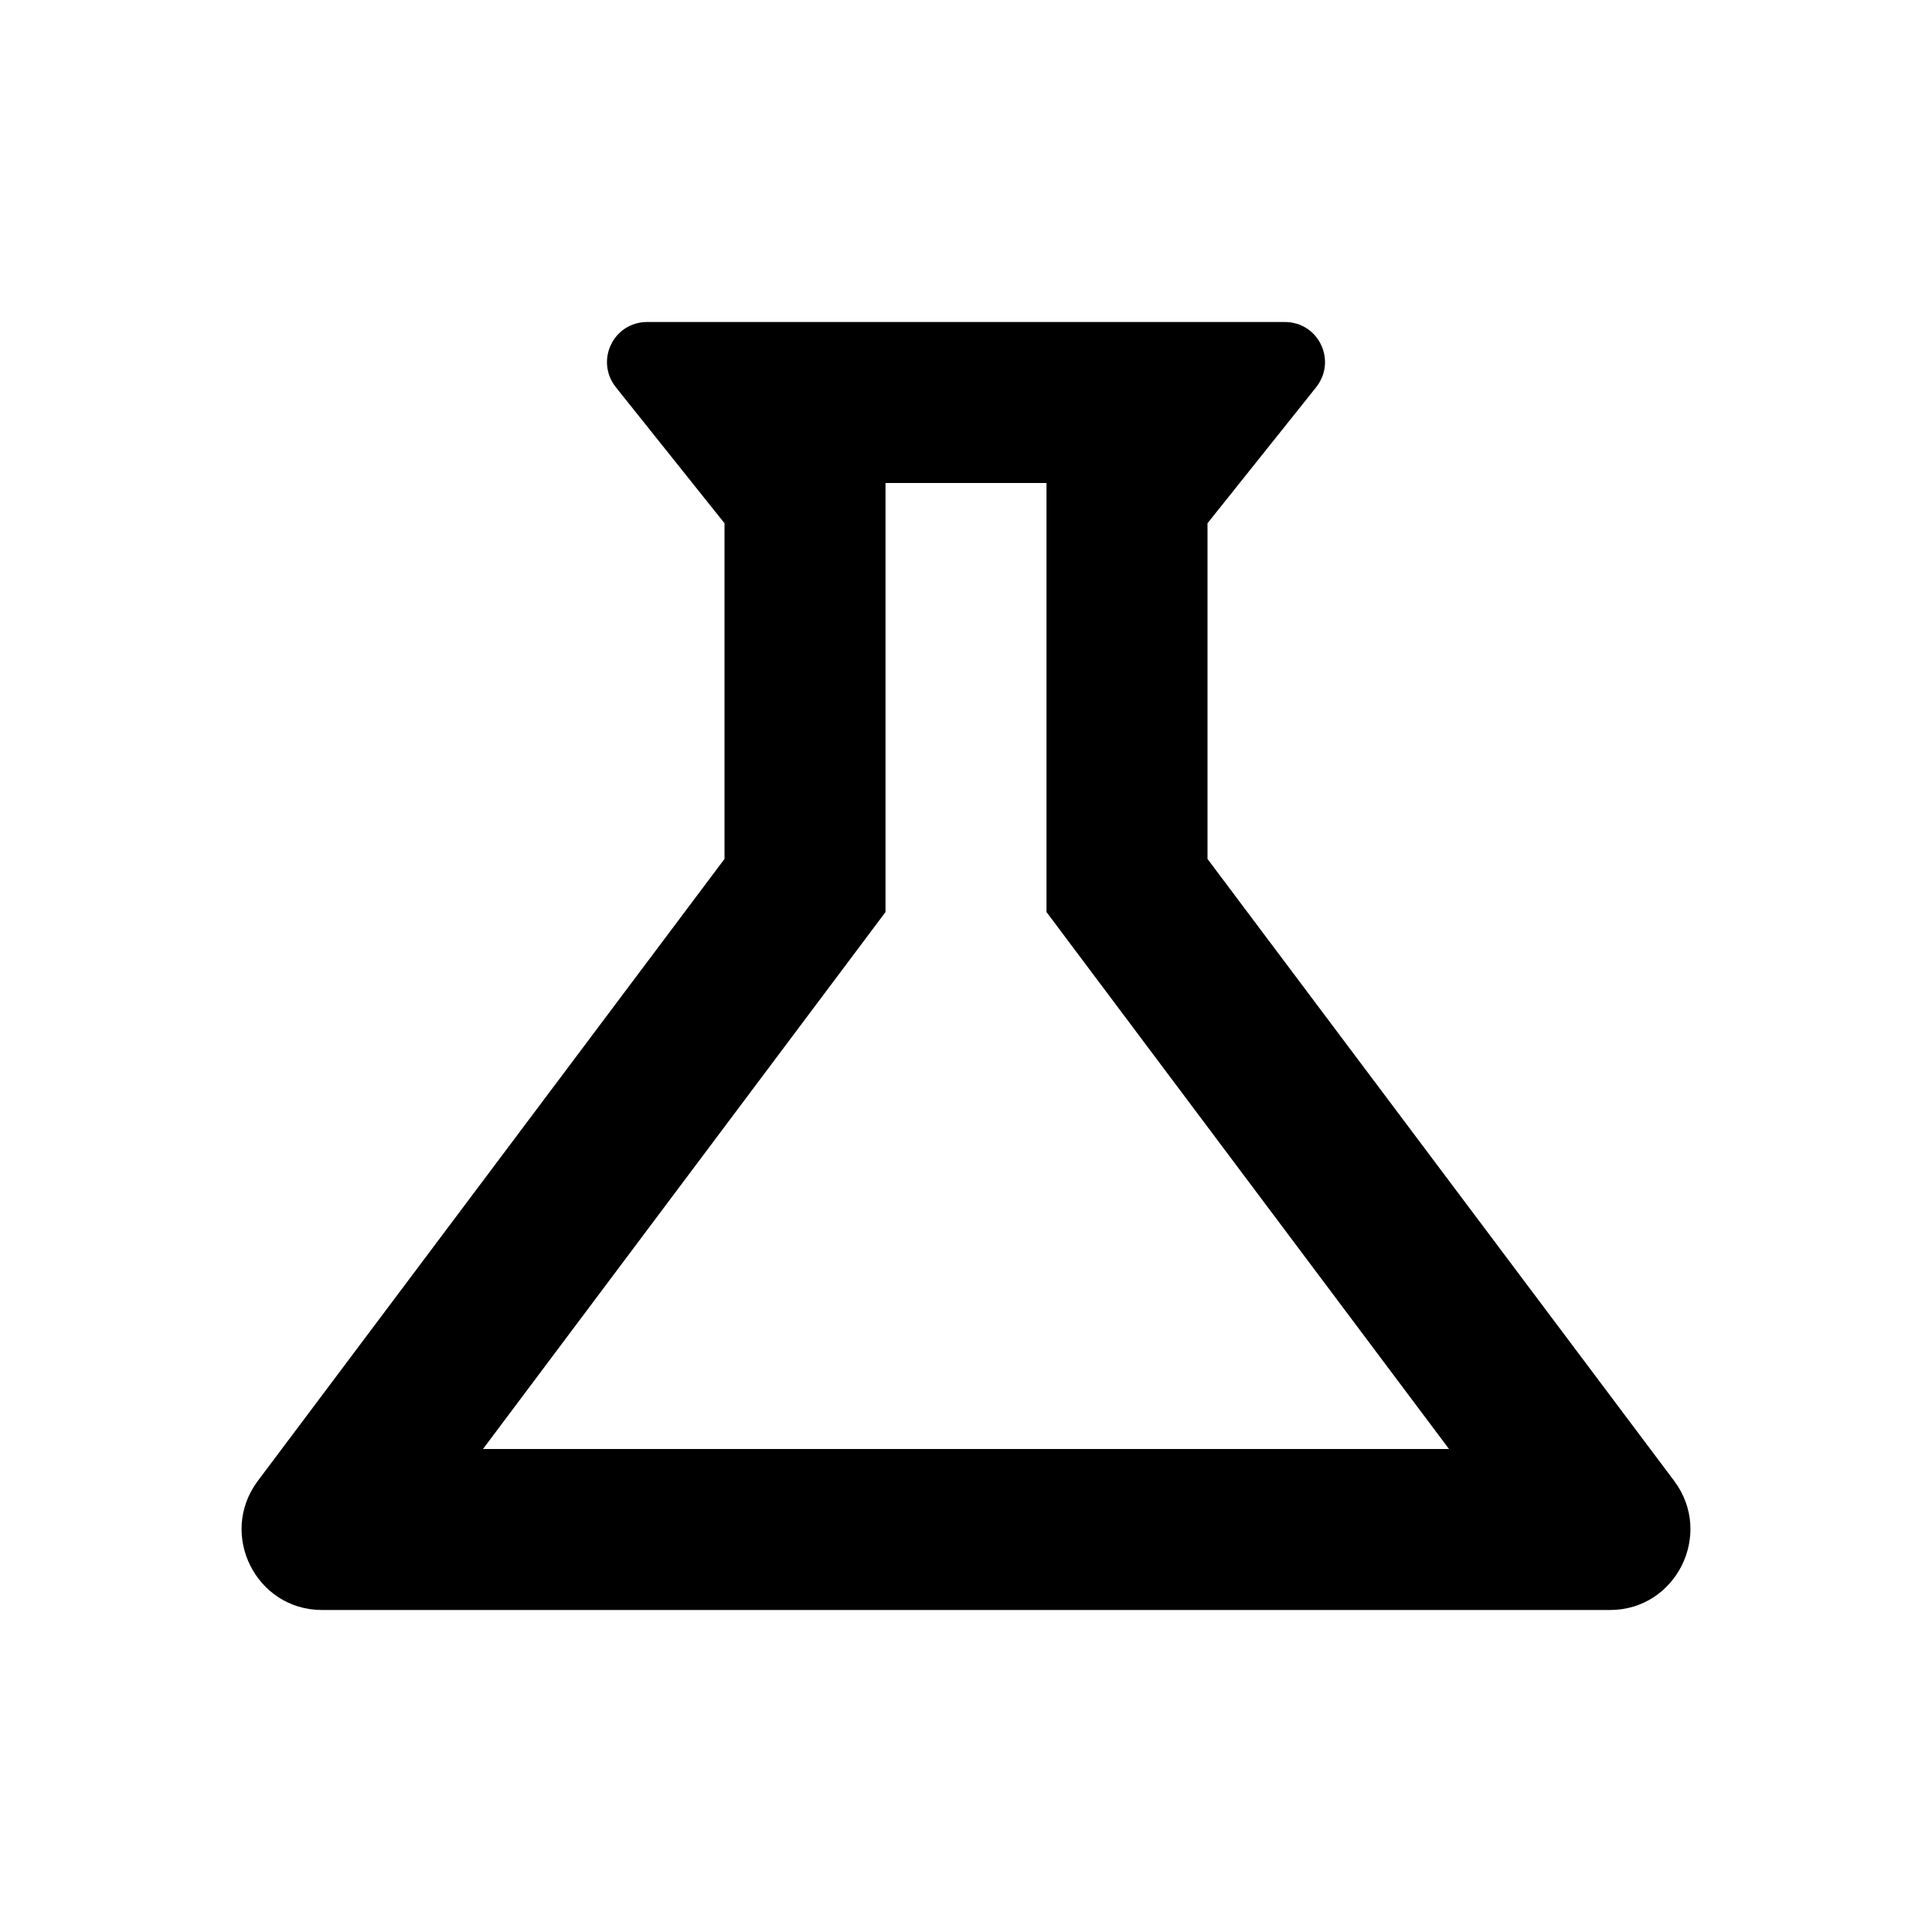
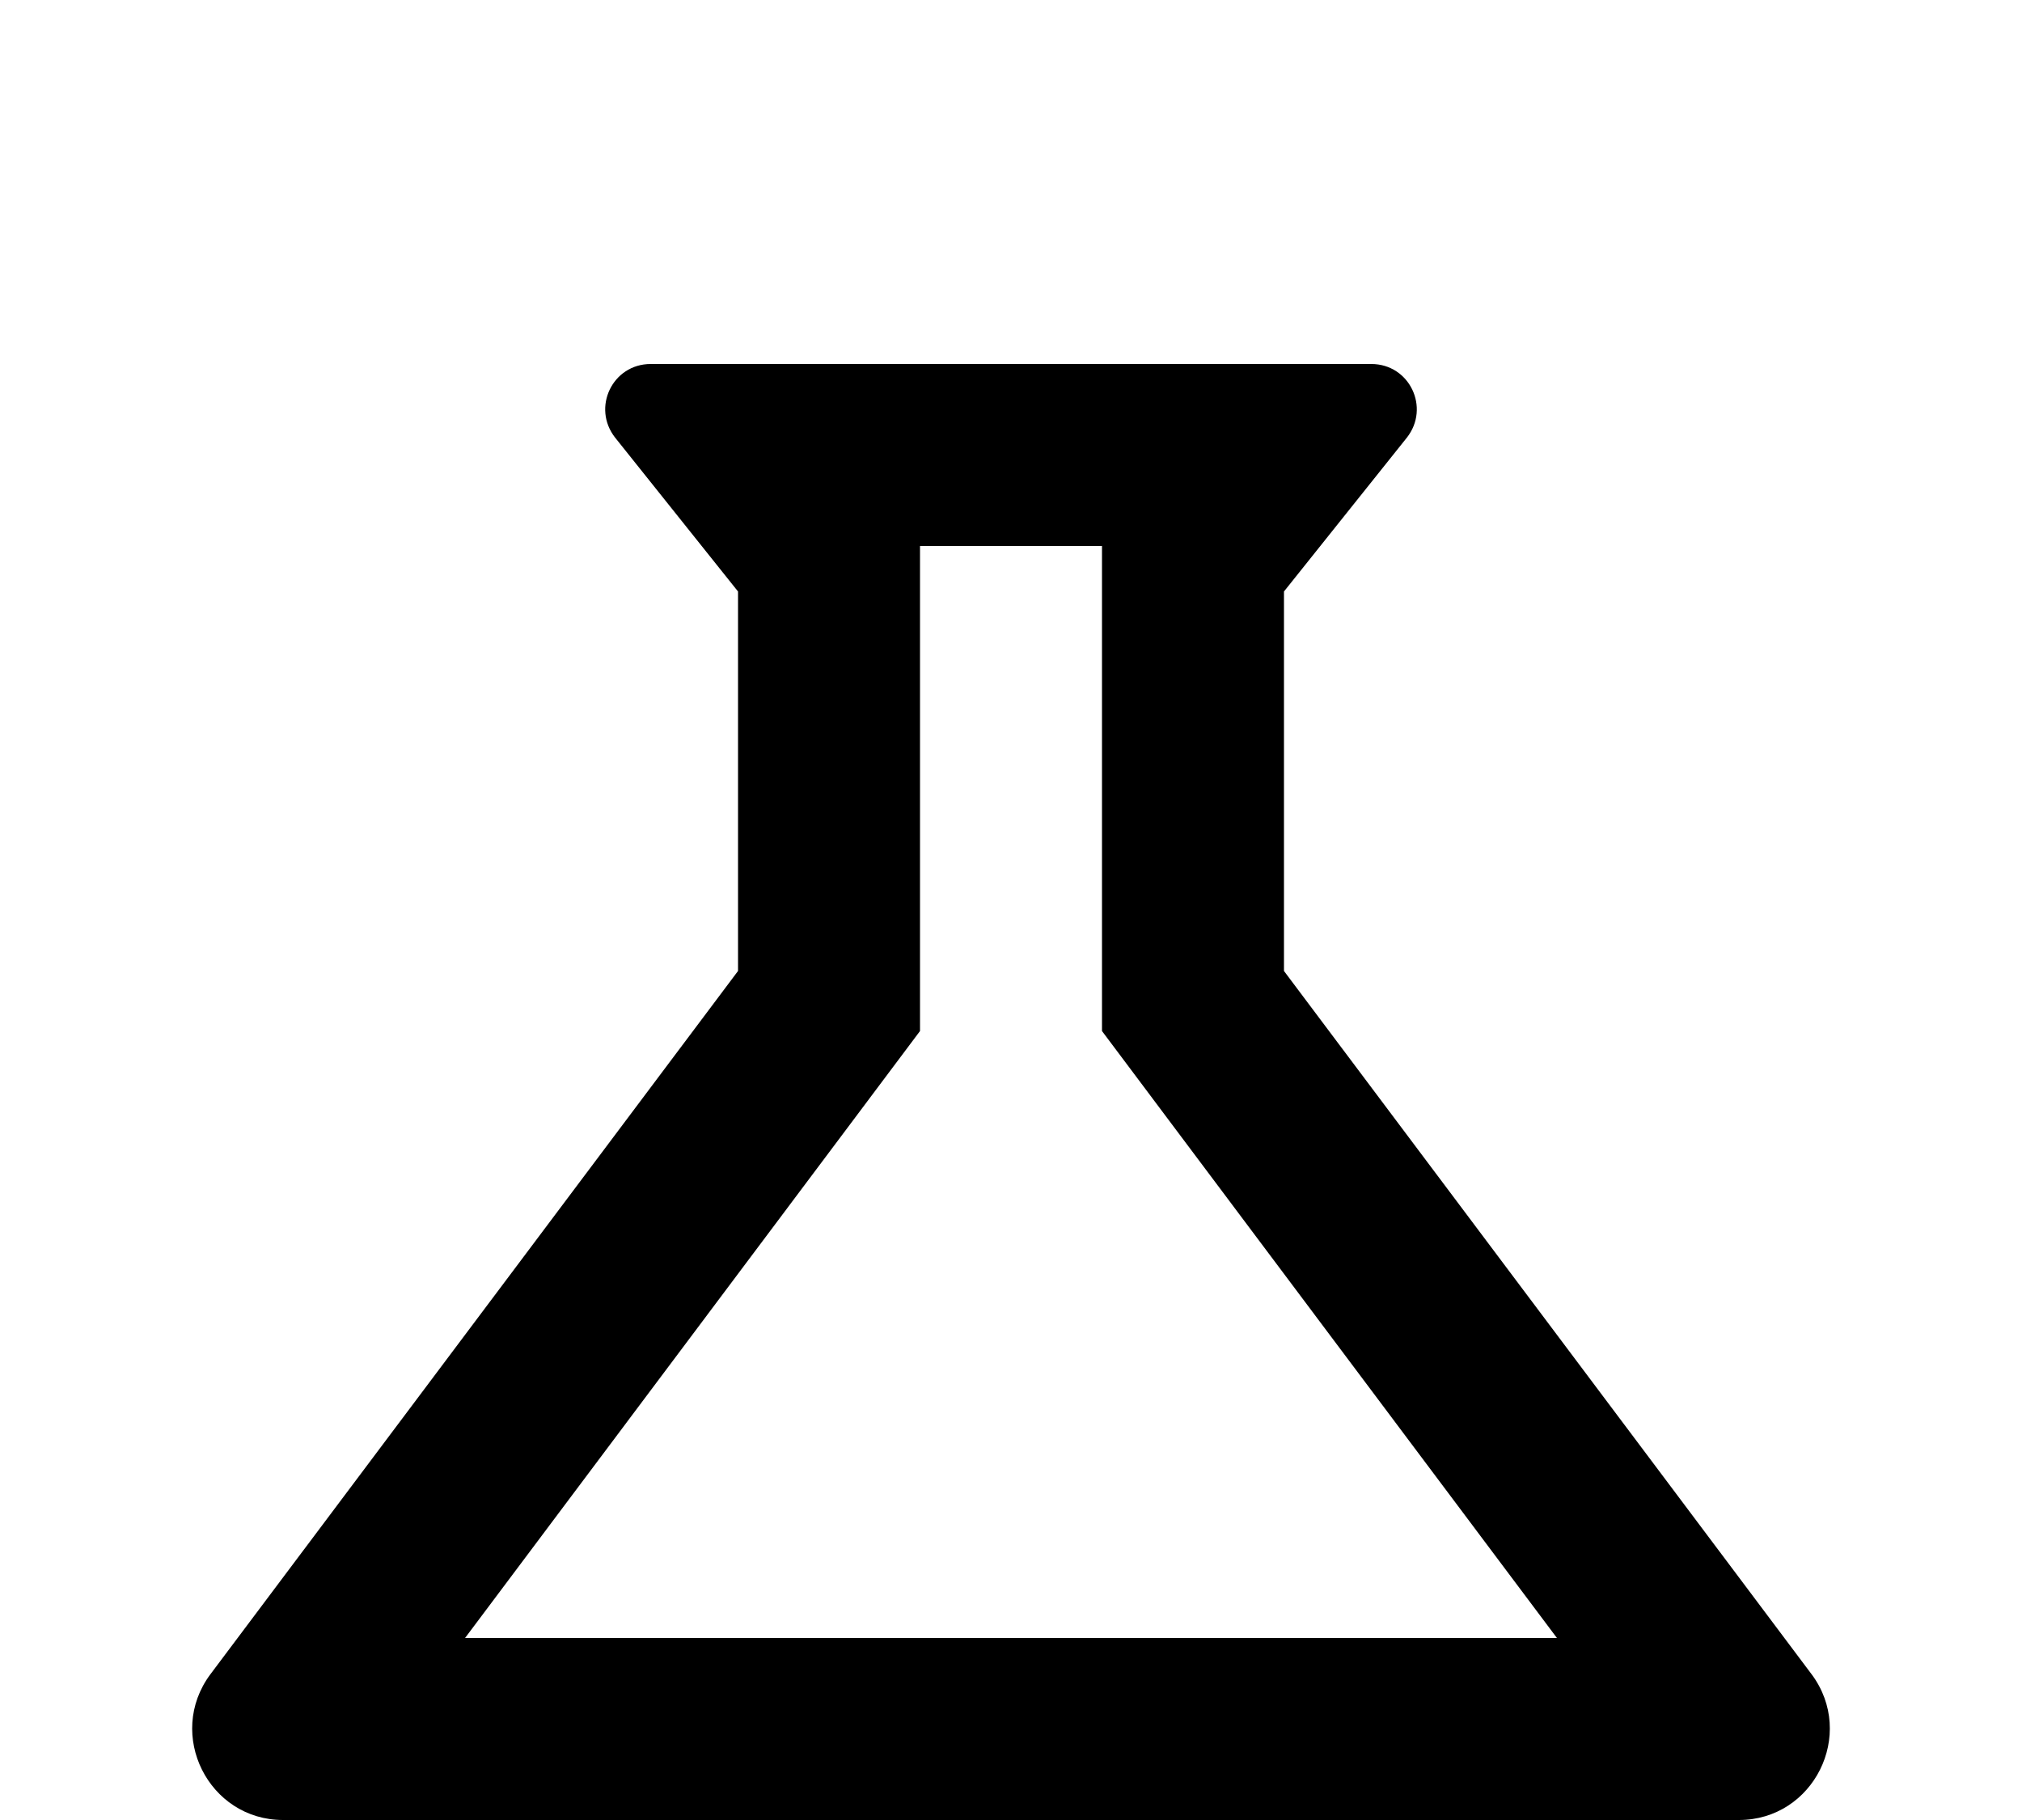
- <svg xmlns="http://www.w3.org/2000/svg" enable-background="new 0 0 24 24" height="24" viewBox="0 0 24 24" width="24">
+ <svg xmlns="http://www.w3.org/2000/svg" enable-background="new 0 0 24 24" height="18" viewBox="2 0 20 20" width="20">
  <g>
    <rect fill="none" height="24" width="24" />
  </g>
  <g>
    <path d="M13,11.33L18,18H6l5-6.67V6h2 M15.96,4H8.04C7.62,4,7.39,4.48,7.65,4.81L9,6.5v4.17L3.2,18.4C2.71,19.06,3.18,20,4,20h16 c0.82,0,1.29-0.94,0.8-1.6L15,10.67V6.5l1.35-1.69C16.61,4.48,16.38,4,15.96,4L15.96,4z" />
  </g>
</svg>
